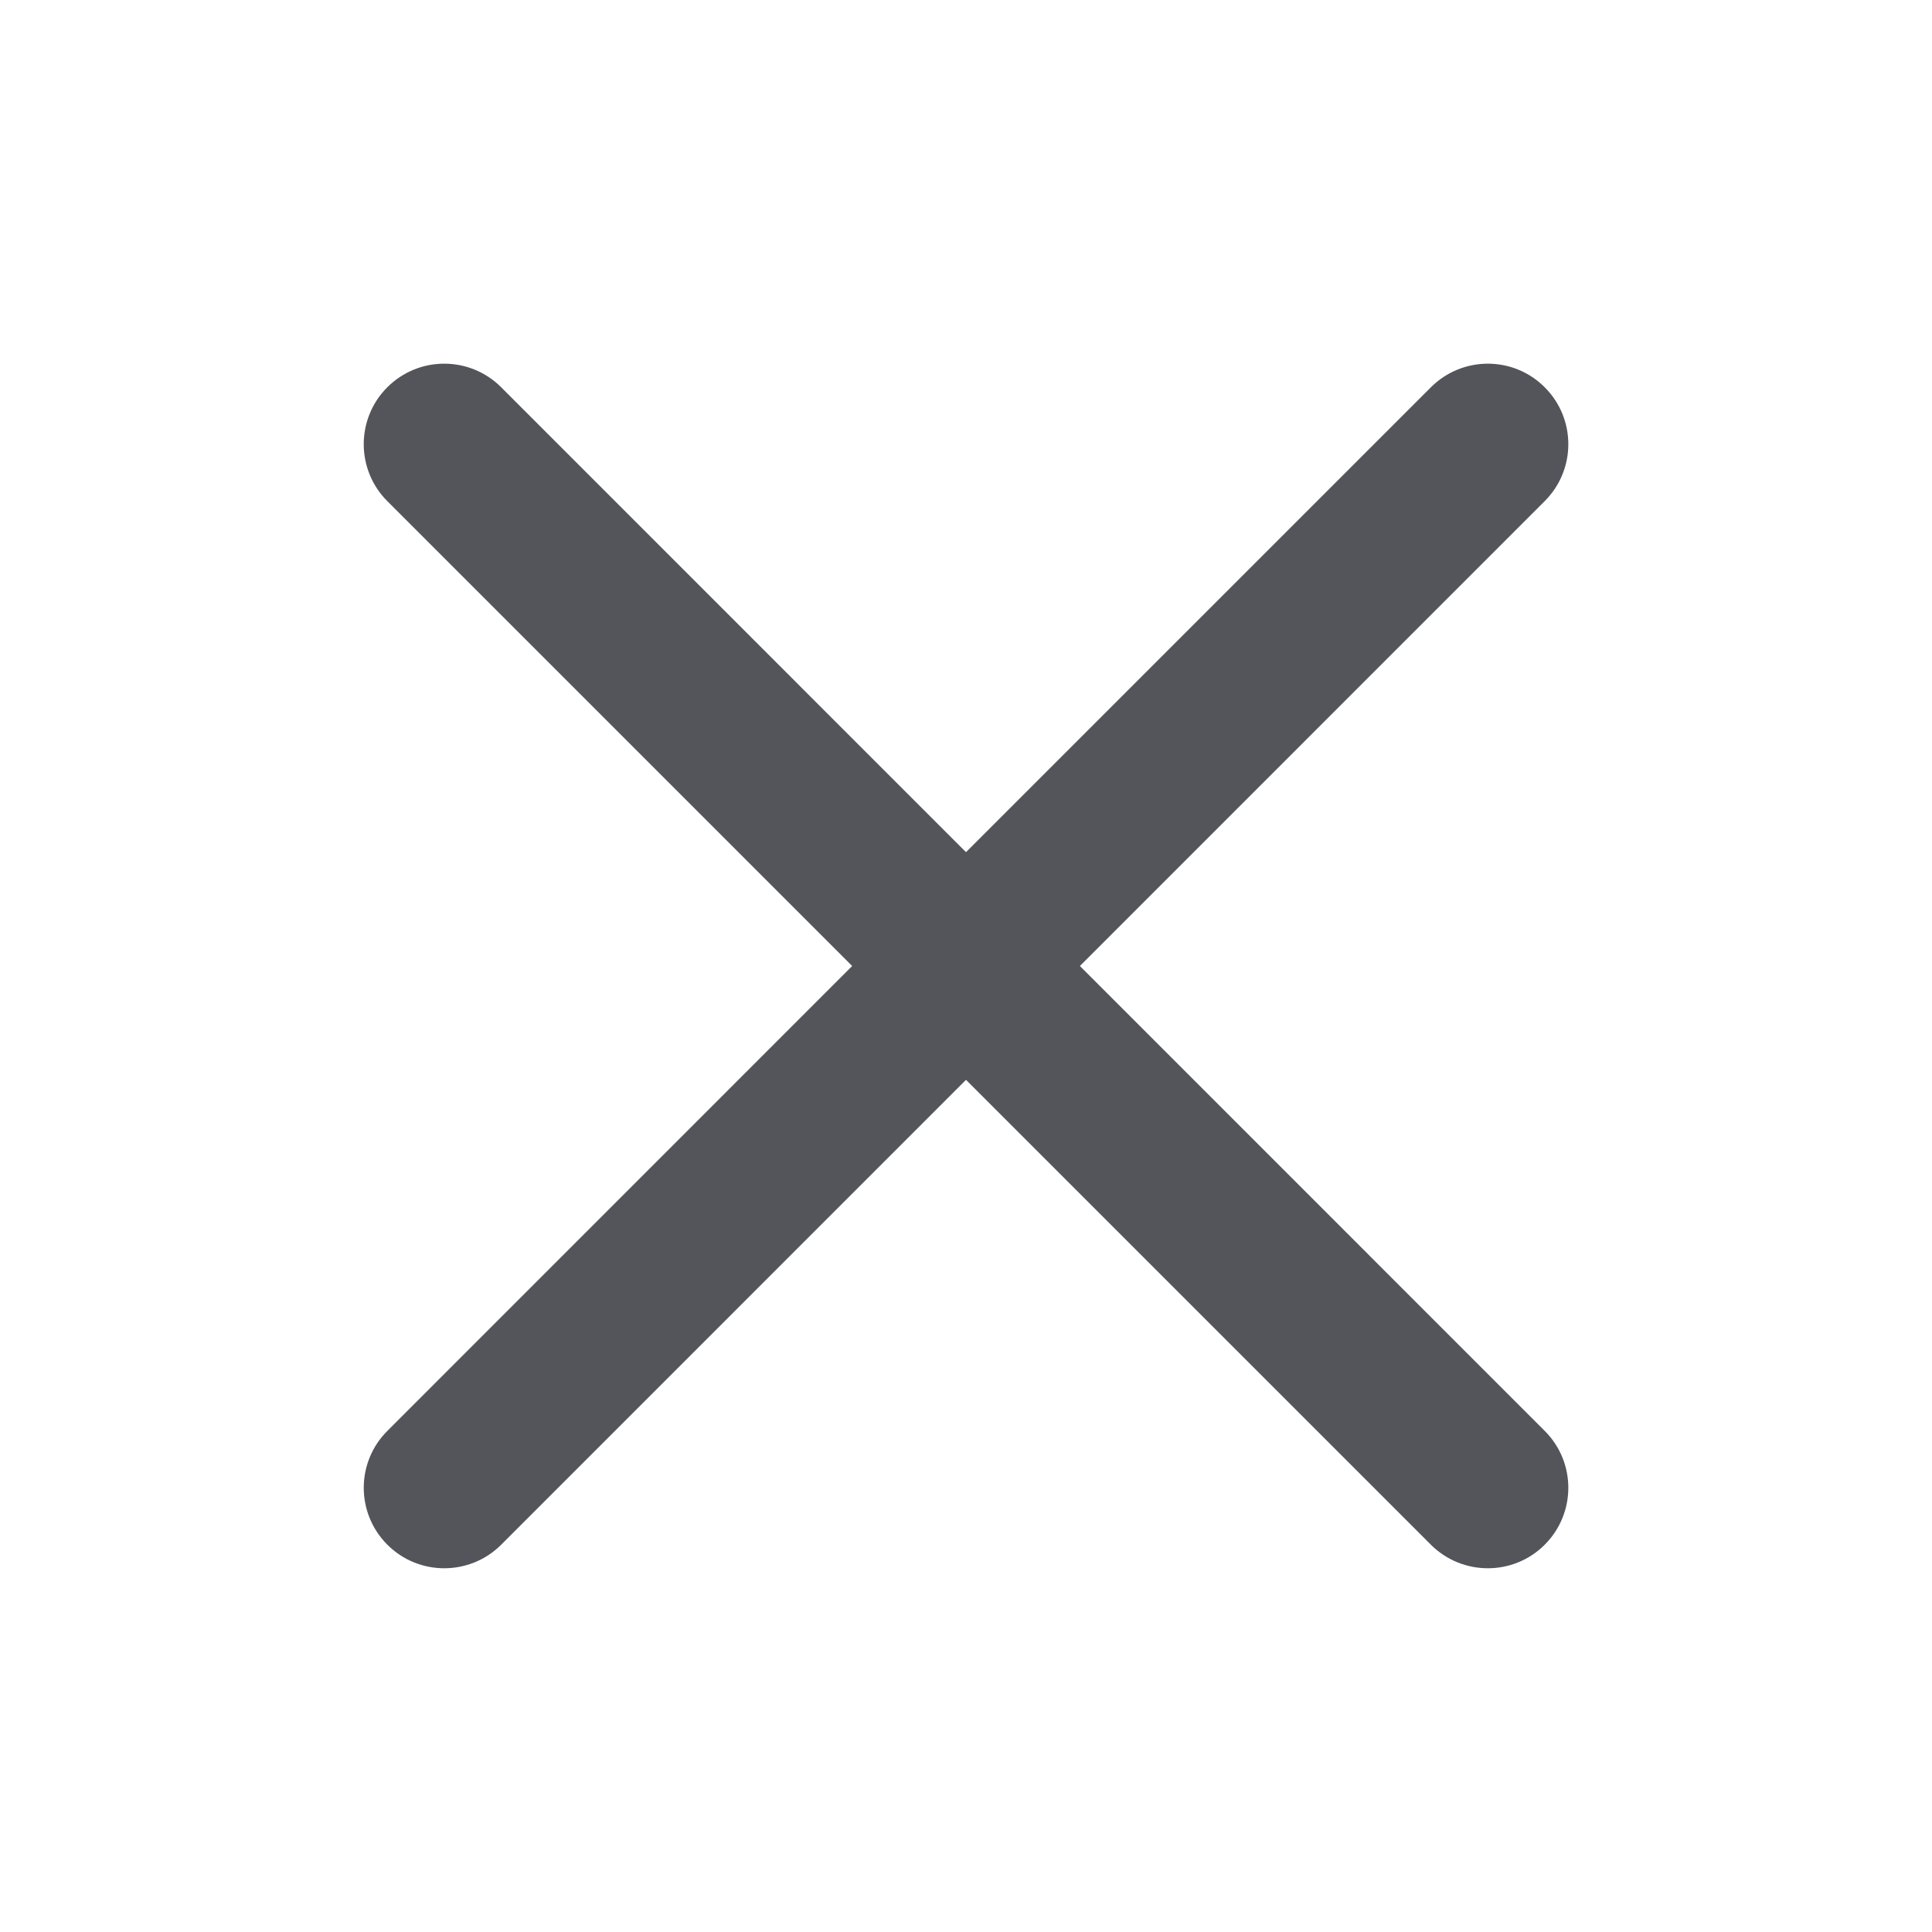
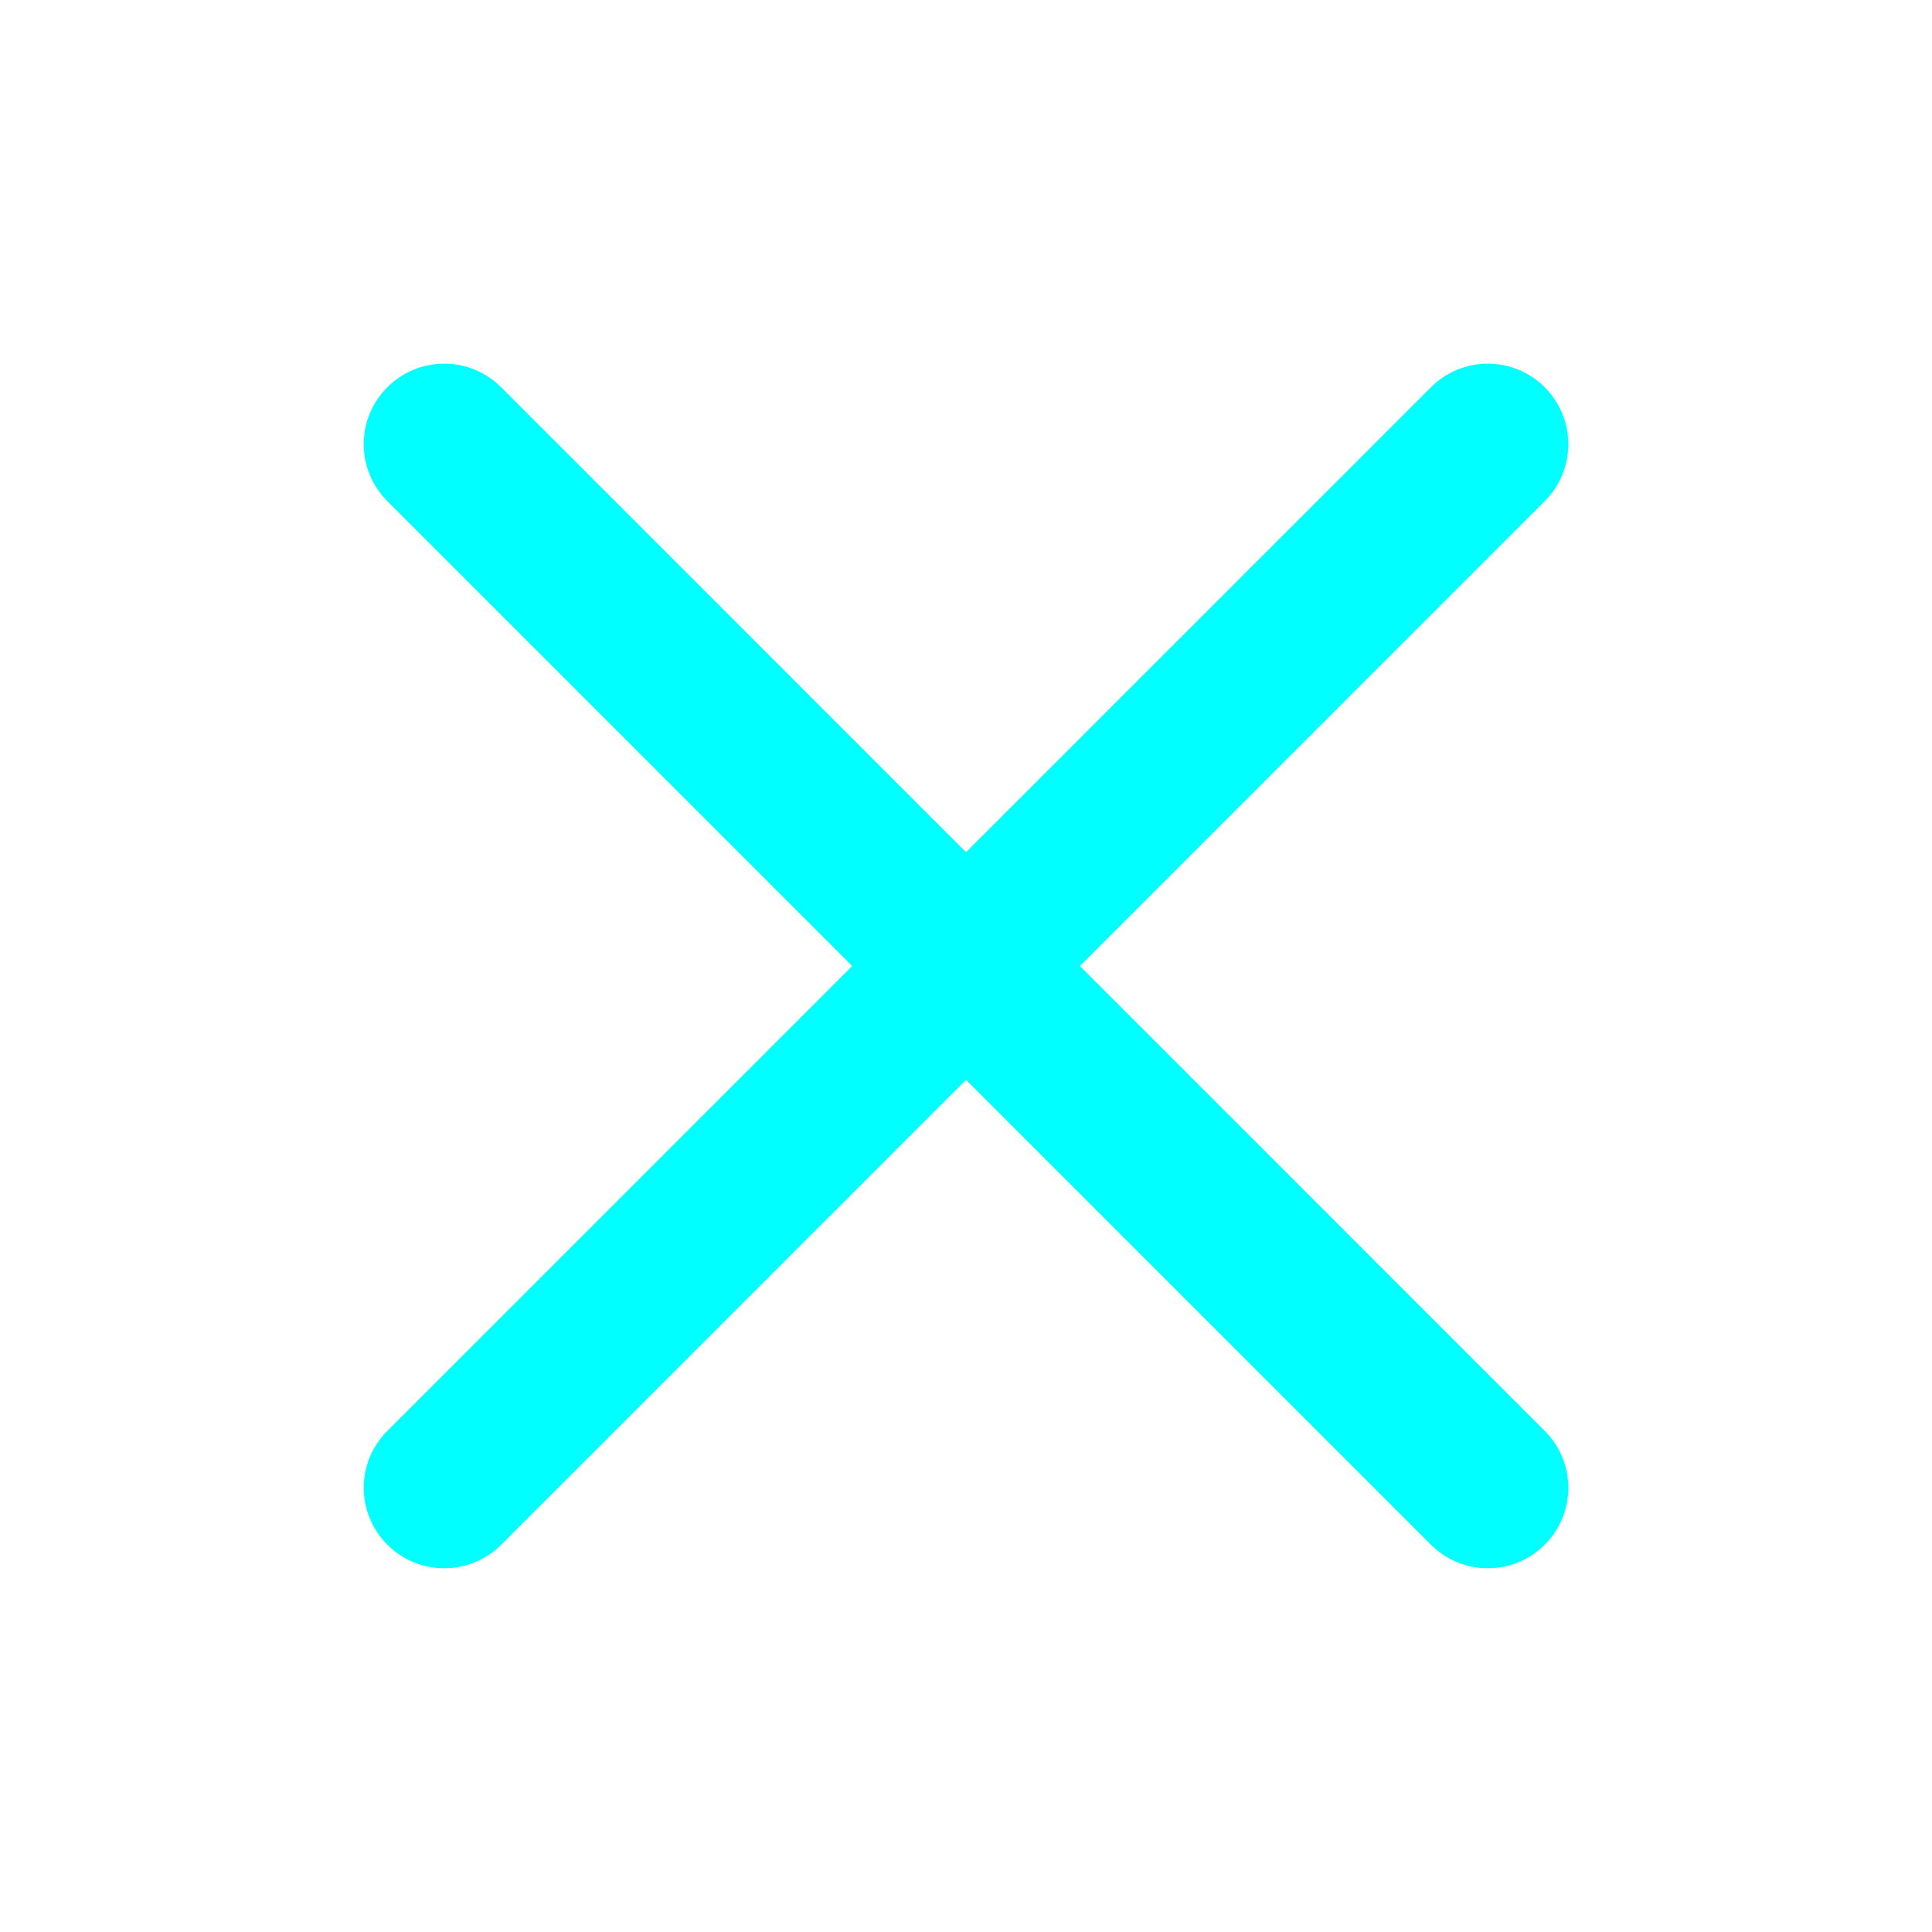
<svg xmlns="http://www.w3.org/2000/svg" width="24" height="24" viewBox="0 0 24 24" fill="none">
-   <path d="M6.226 4.811C5.835 4.42 5.202 4.42 4.811 4.811C4.421 5.201 4.421 5.835 4.811 6.225L10.586 12L4.812 17.775C4.421 18.165 4.421 18.798 4.812 19.189C5.202 19.579 5.835 19.579 6.226 19.189L12 13.414L17.775 19.189C18.166 19.579 18.799 19.579 19.189 19.189C19.58 18.798 19.58 18.165 19.189 17.775L13.415 12L19.189 6.225C19.58 5.835 19.58 5.201 19.189 4.811C18.799 4.42 18.166 4.42 17.775 4.811L12 10.586L6.226 4.811Z" fill="#53555A" />
+   <path d="M6.226 4.811C5.835 4.42 5.202 4.42 4.811 4.811C4.421 5.201 4.421 5.835 4.811 6.225L10.586 12L4.812 17.775C4.421 18.165 4.421 18.798 4.812 19.189C5.202 19.579 5.835 19.579 6.226 19.189L12 13.414L17.775 19.189C18.166 19.579 18.799 19.579 19.189 19.189C19.58 18.798 19.58 18.165 19.189 17.775L13.415 12L19.189 6.225C19.58 5.835 19.58 5.201 19.189 4.811C18.799 4.42 18.166 4.42 17.775 4.811L12 10.586L6.226 4.811Z" fill="aqua" />
</svg>
